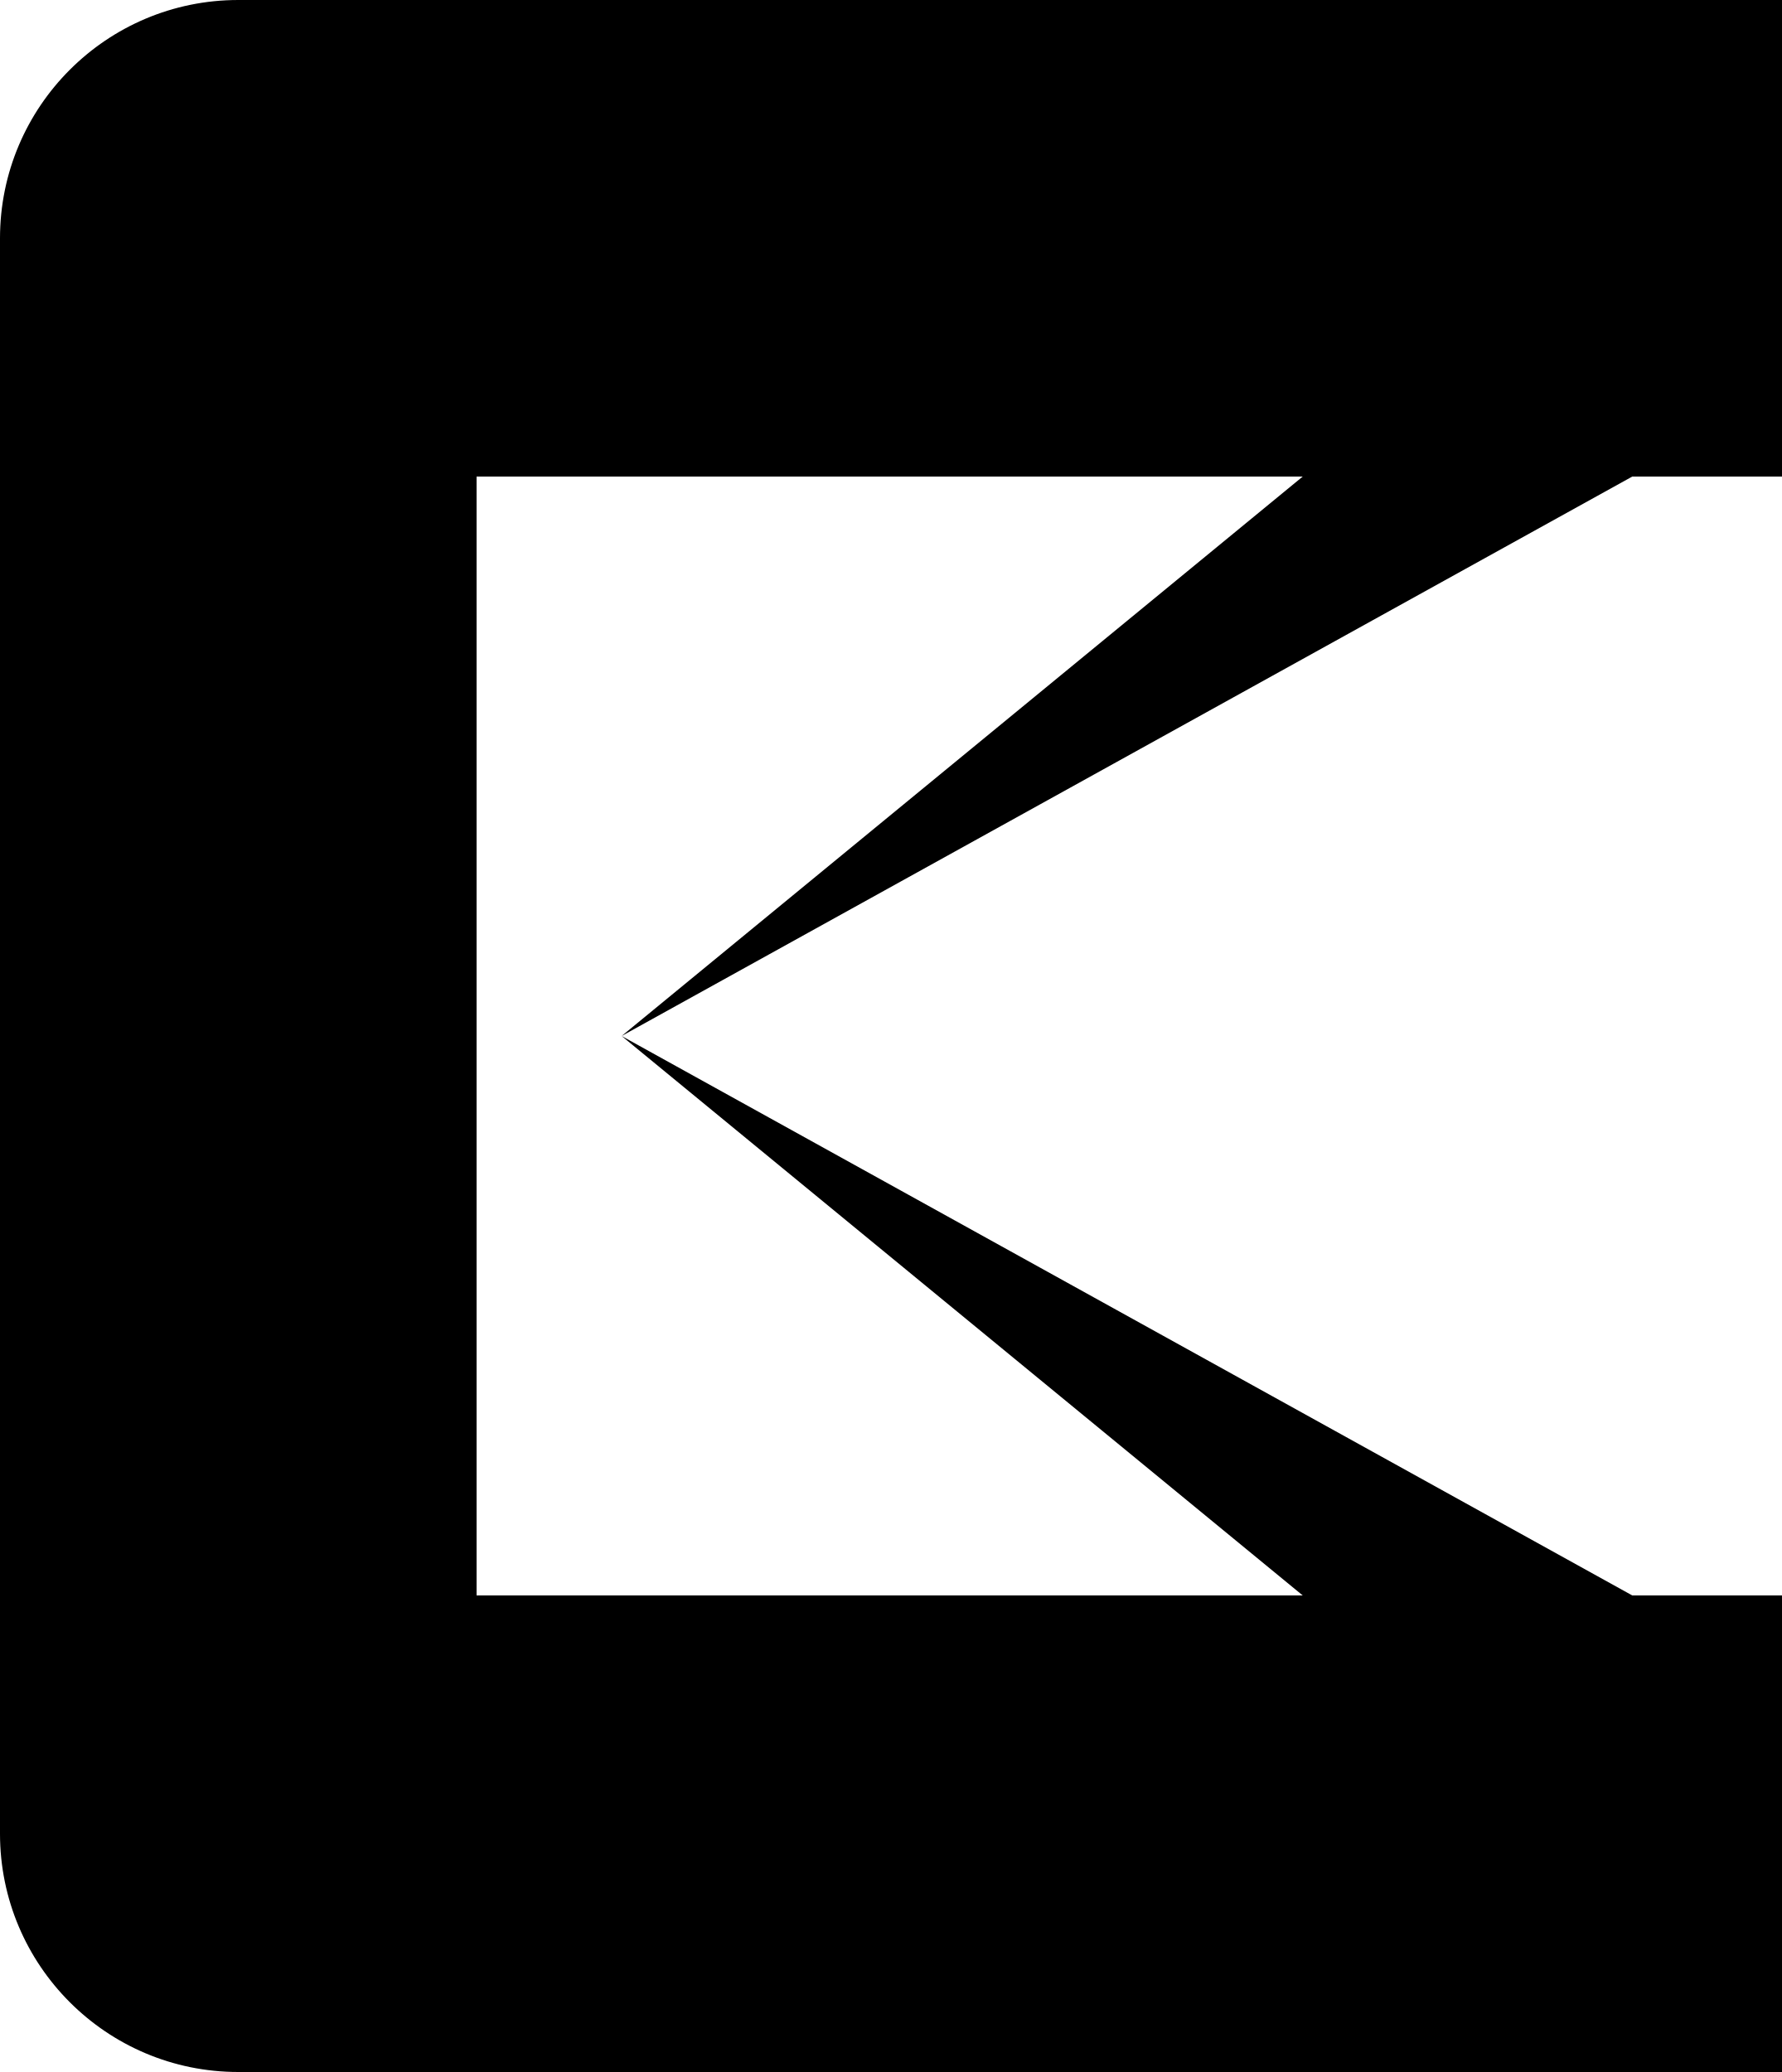
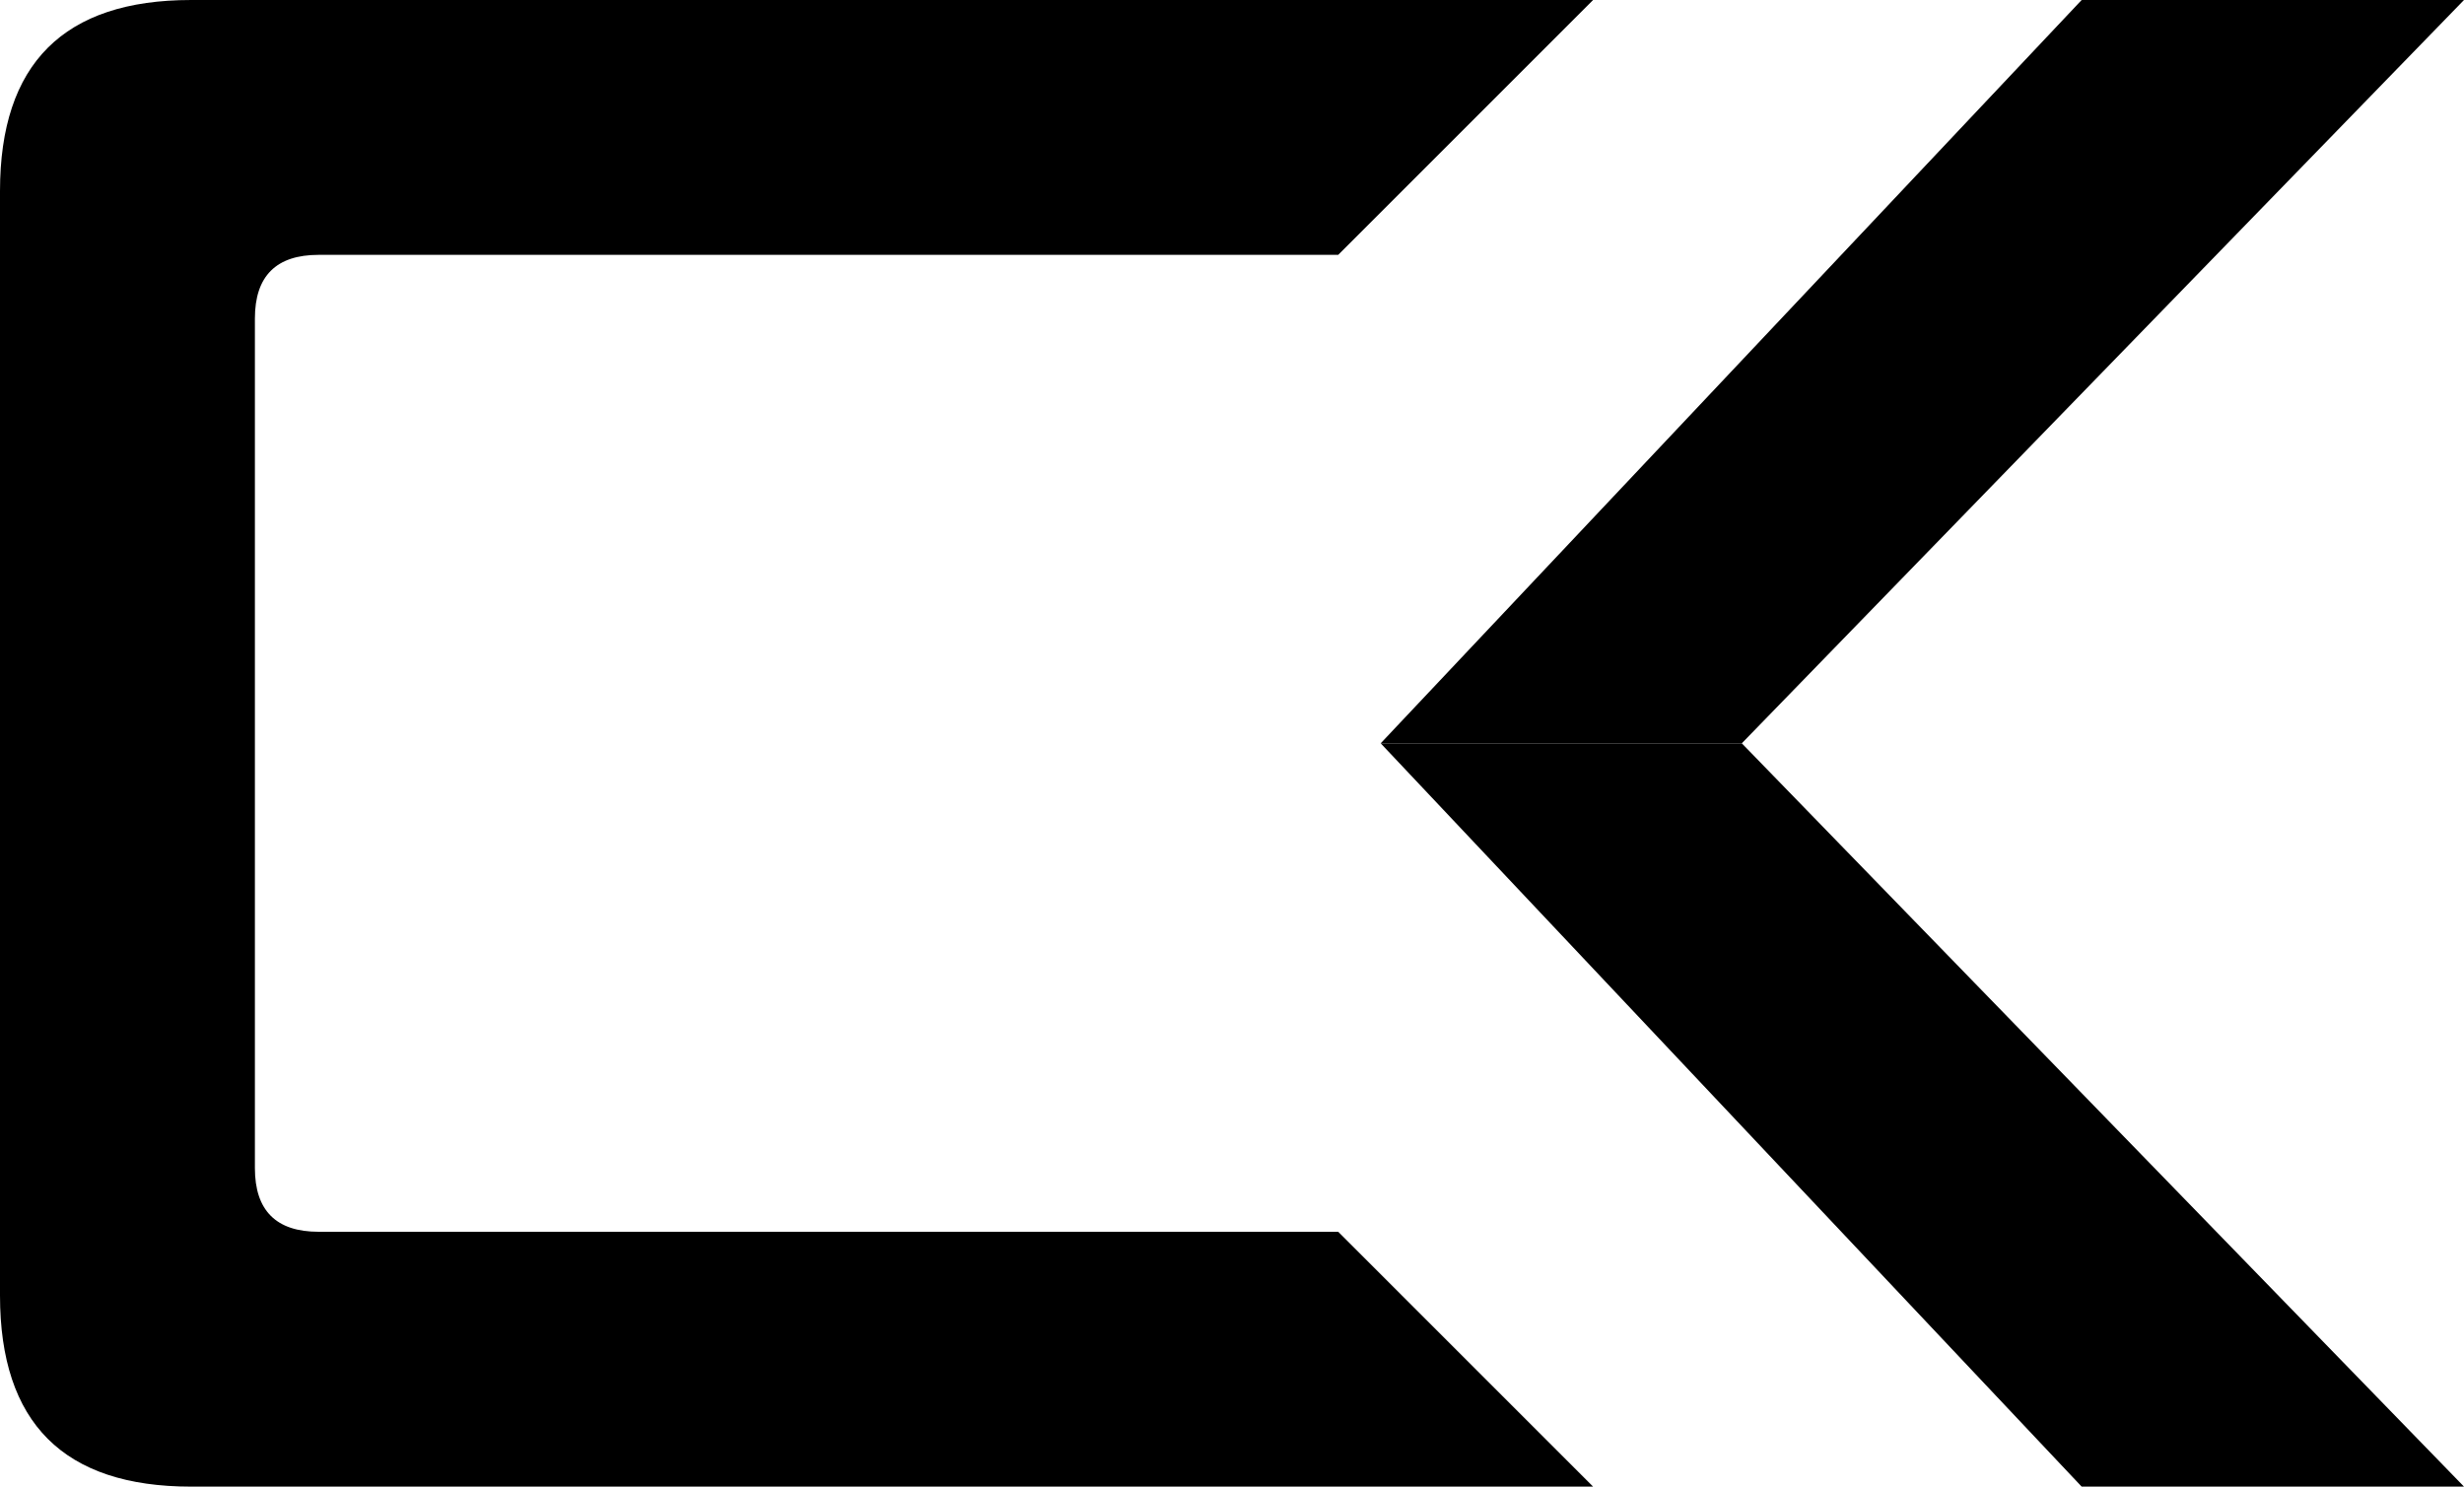
- <svg xmlns="http://www.w3.org/2000/svg" width="172" height="200" viewBox="0 0 172 200">
-   <g fill="currentColor">
-     <path d="M 23,0              L 172,0              L 172,46              L 46,46              L 46,154              L 172,154              L 172,200              L 23,200              A 23,23 0 0 1 0,177              L 0,23              A 23,23 0 0 1 23,0              Z" />
-     <path d="M 172,8 L 172,38 L 60,100 Z" />
-     <path d="M 172,162 L 172,192 L 60,100 Z" />
+ <svg xmlns="http://www.w3.org/2000/svg" width="232" height="140" viewBox="0 0 232 140">
+   <g id="ck" fill="currentColor">
+     <path d="M 0 18              Q 0 0 18 0              H 150              L 126 24              H 30              Q 24 24 24 30              V 110              Q 24 116 30 116              H 126              L 150 140              H 18              Q 0 140 0 122              Z" />
+     <path d="M 130 70 L 196 0 H 232 L 164 70 Z" />
+     <path d="M 130 70 L 164 70 L 232 140 H 196 Z" />
  </g>
</svg>
